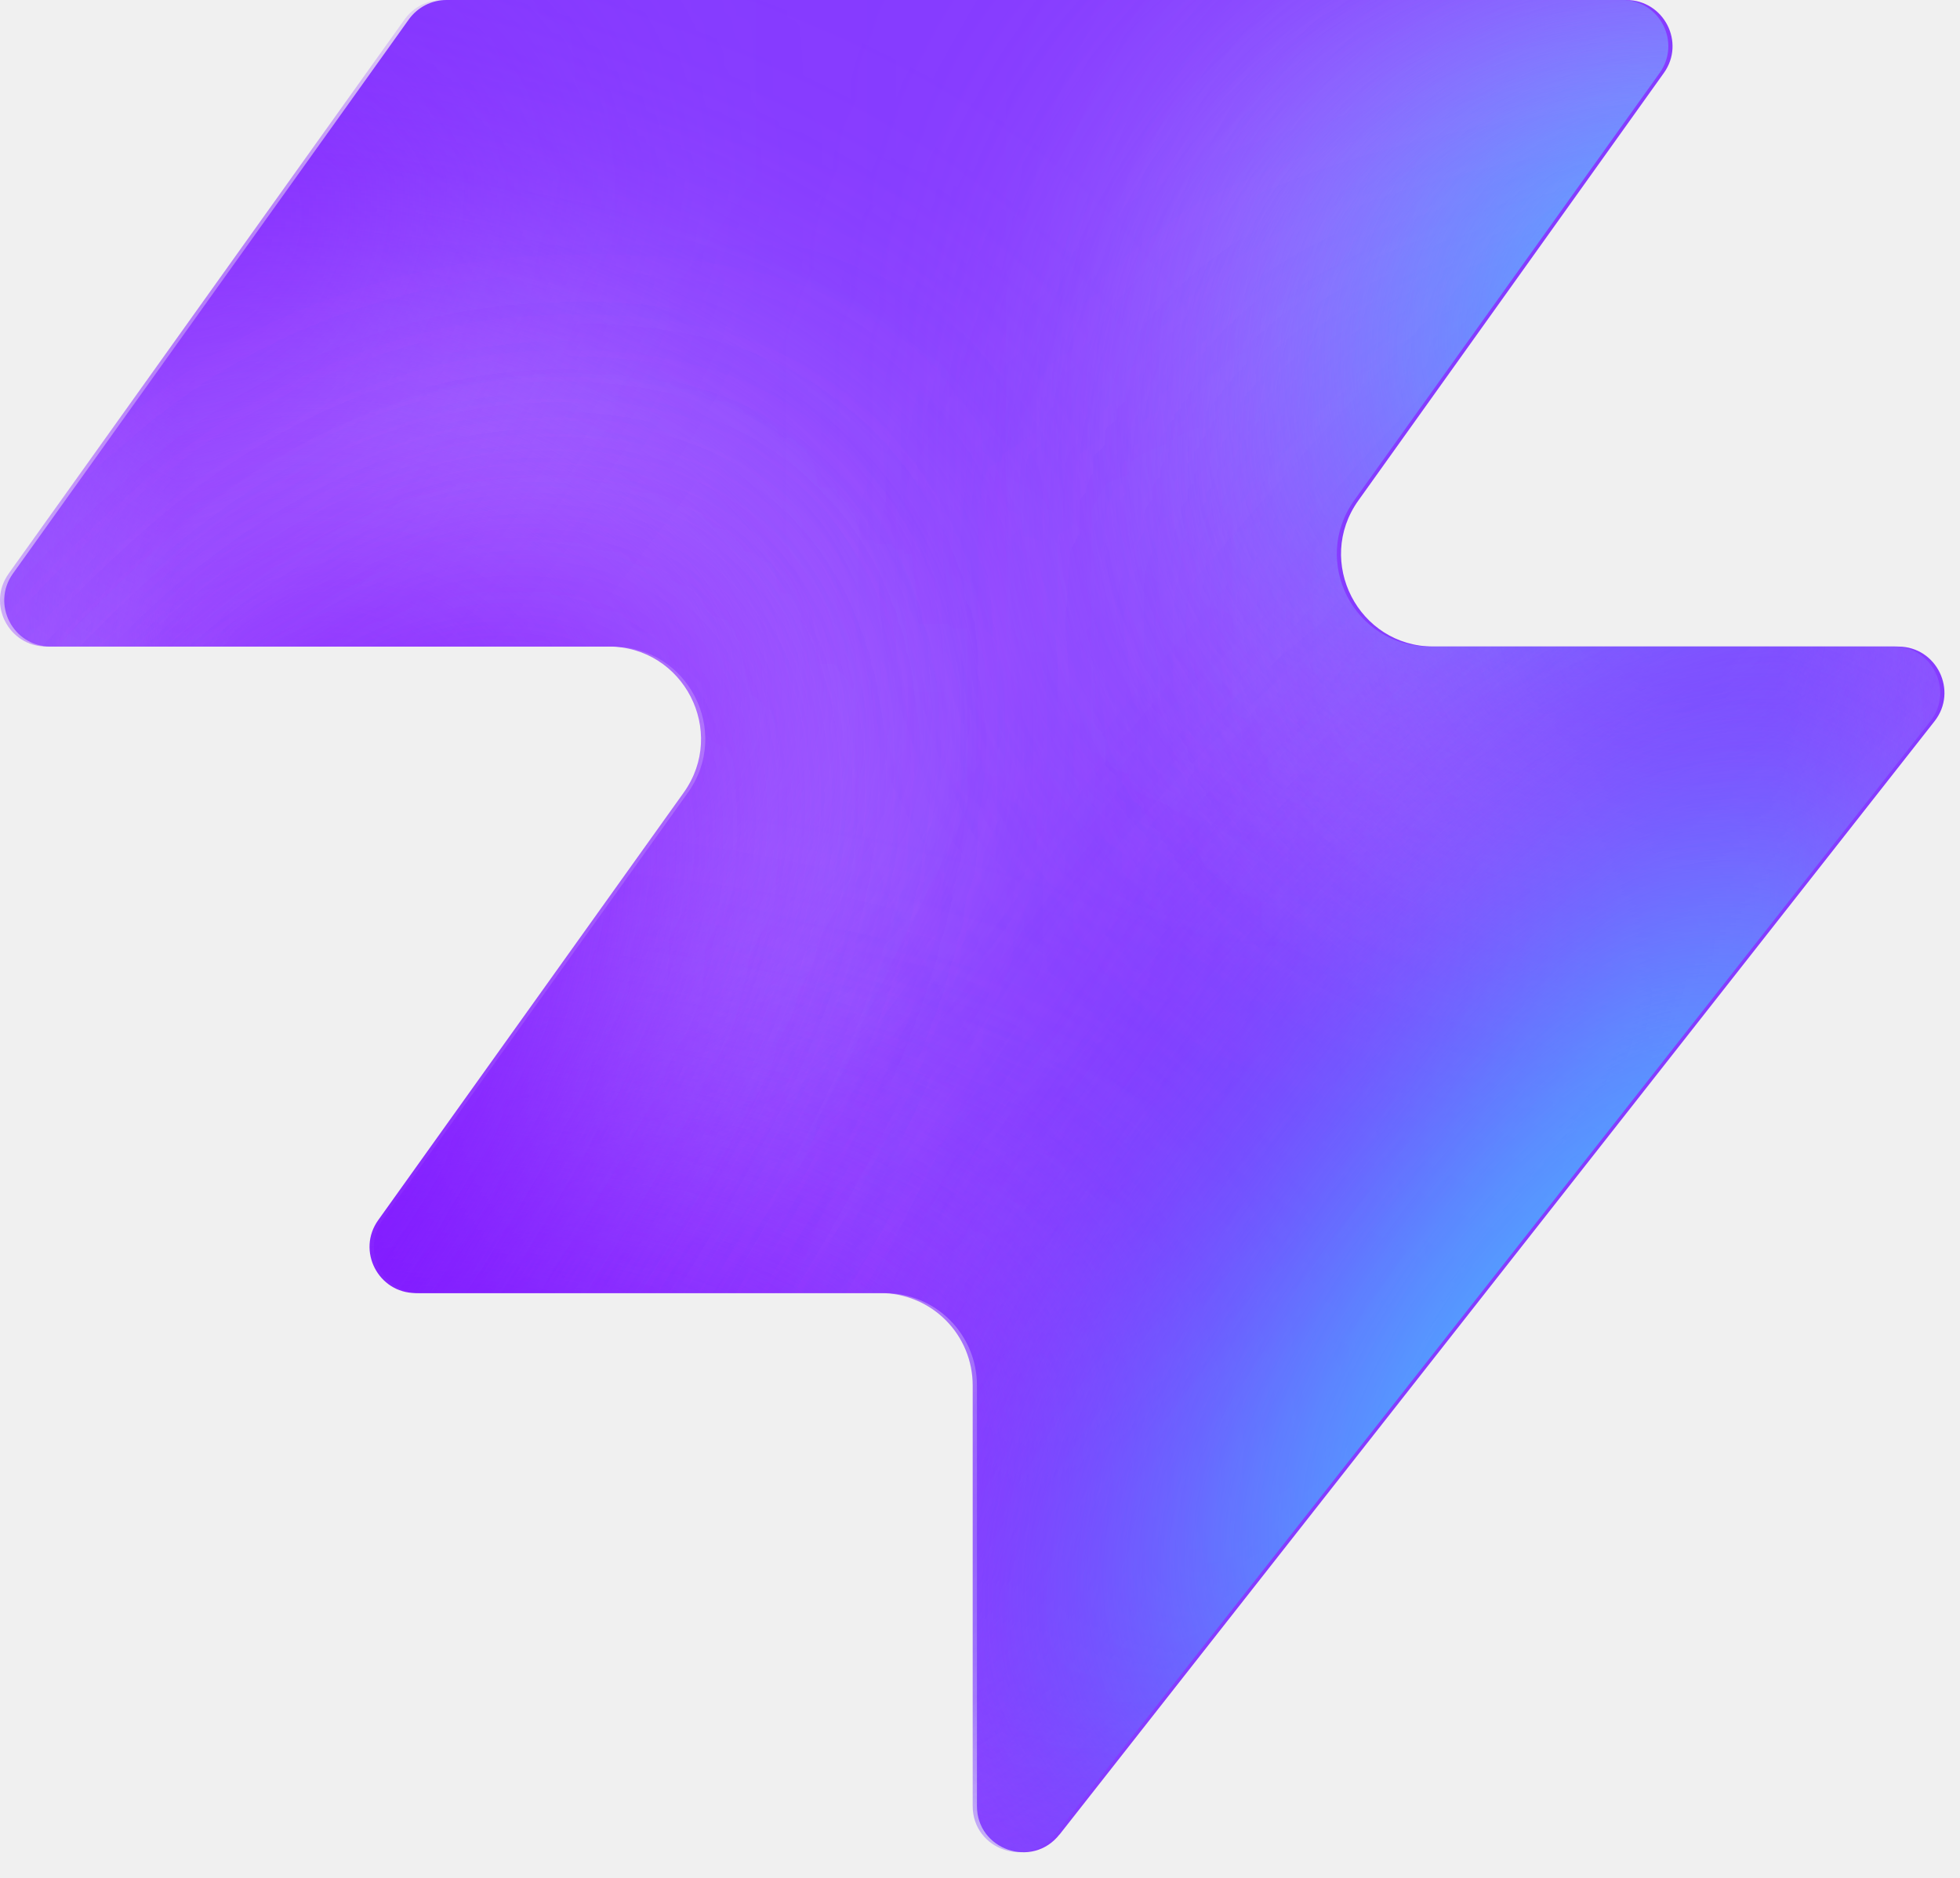
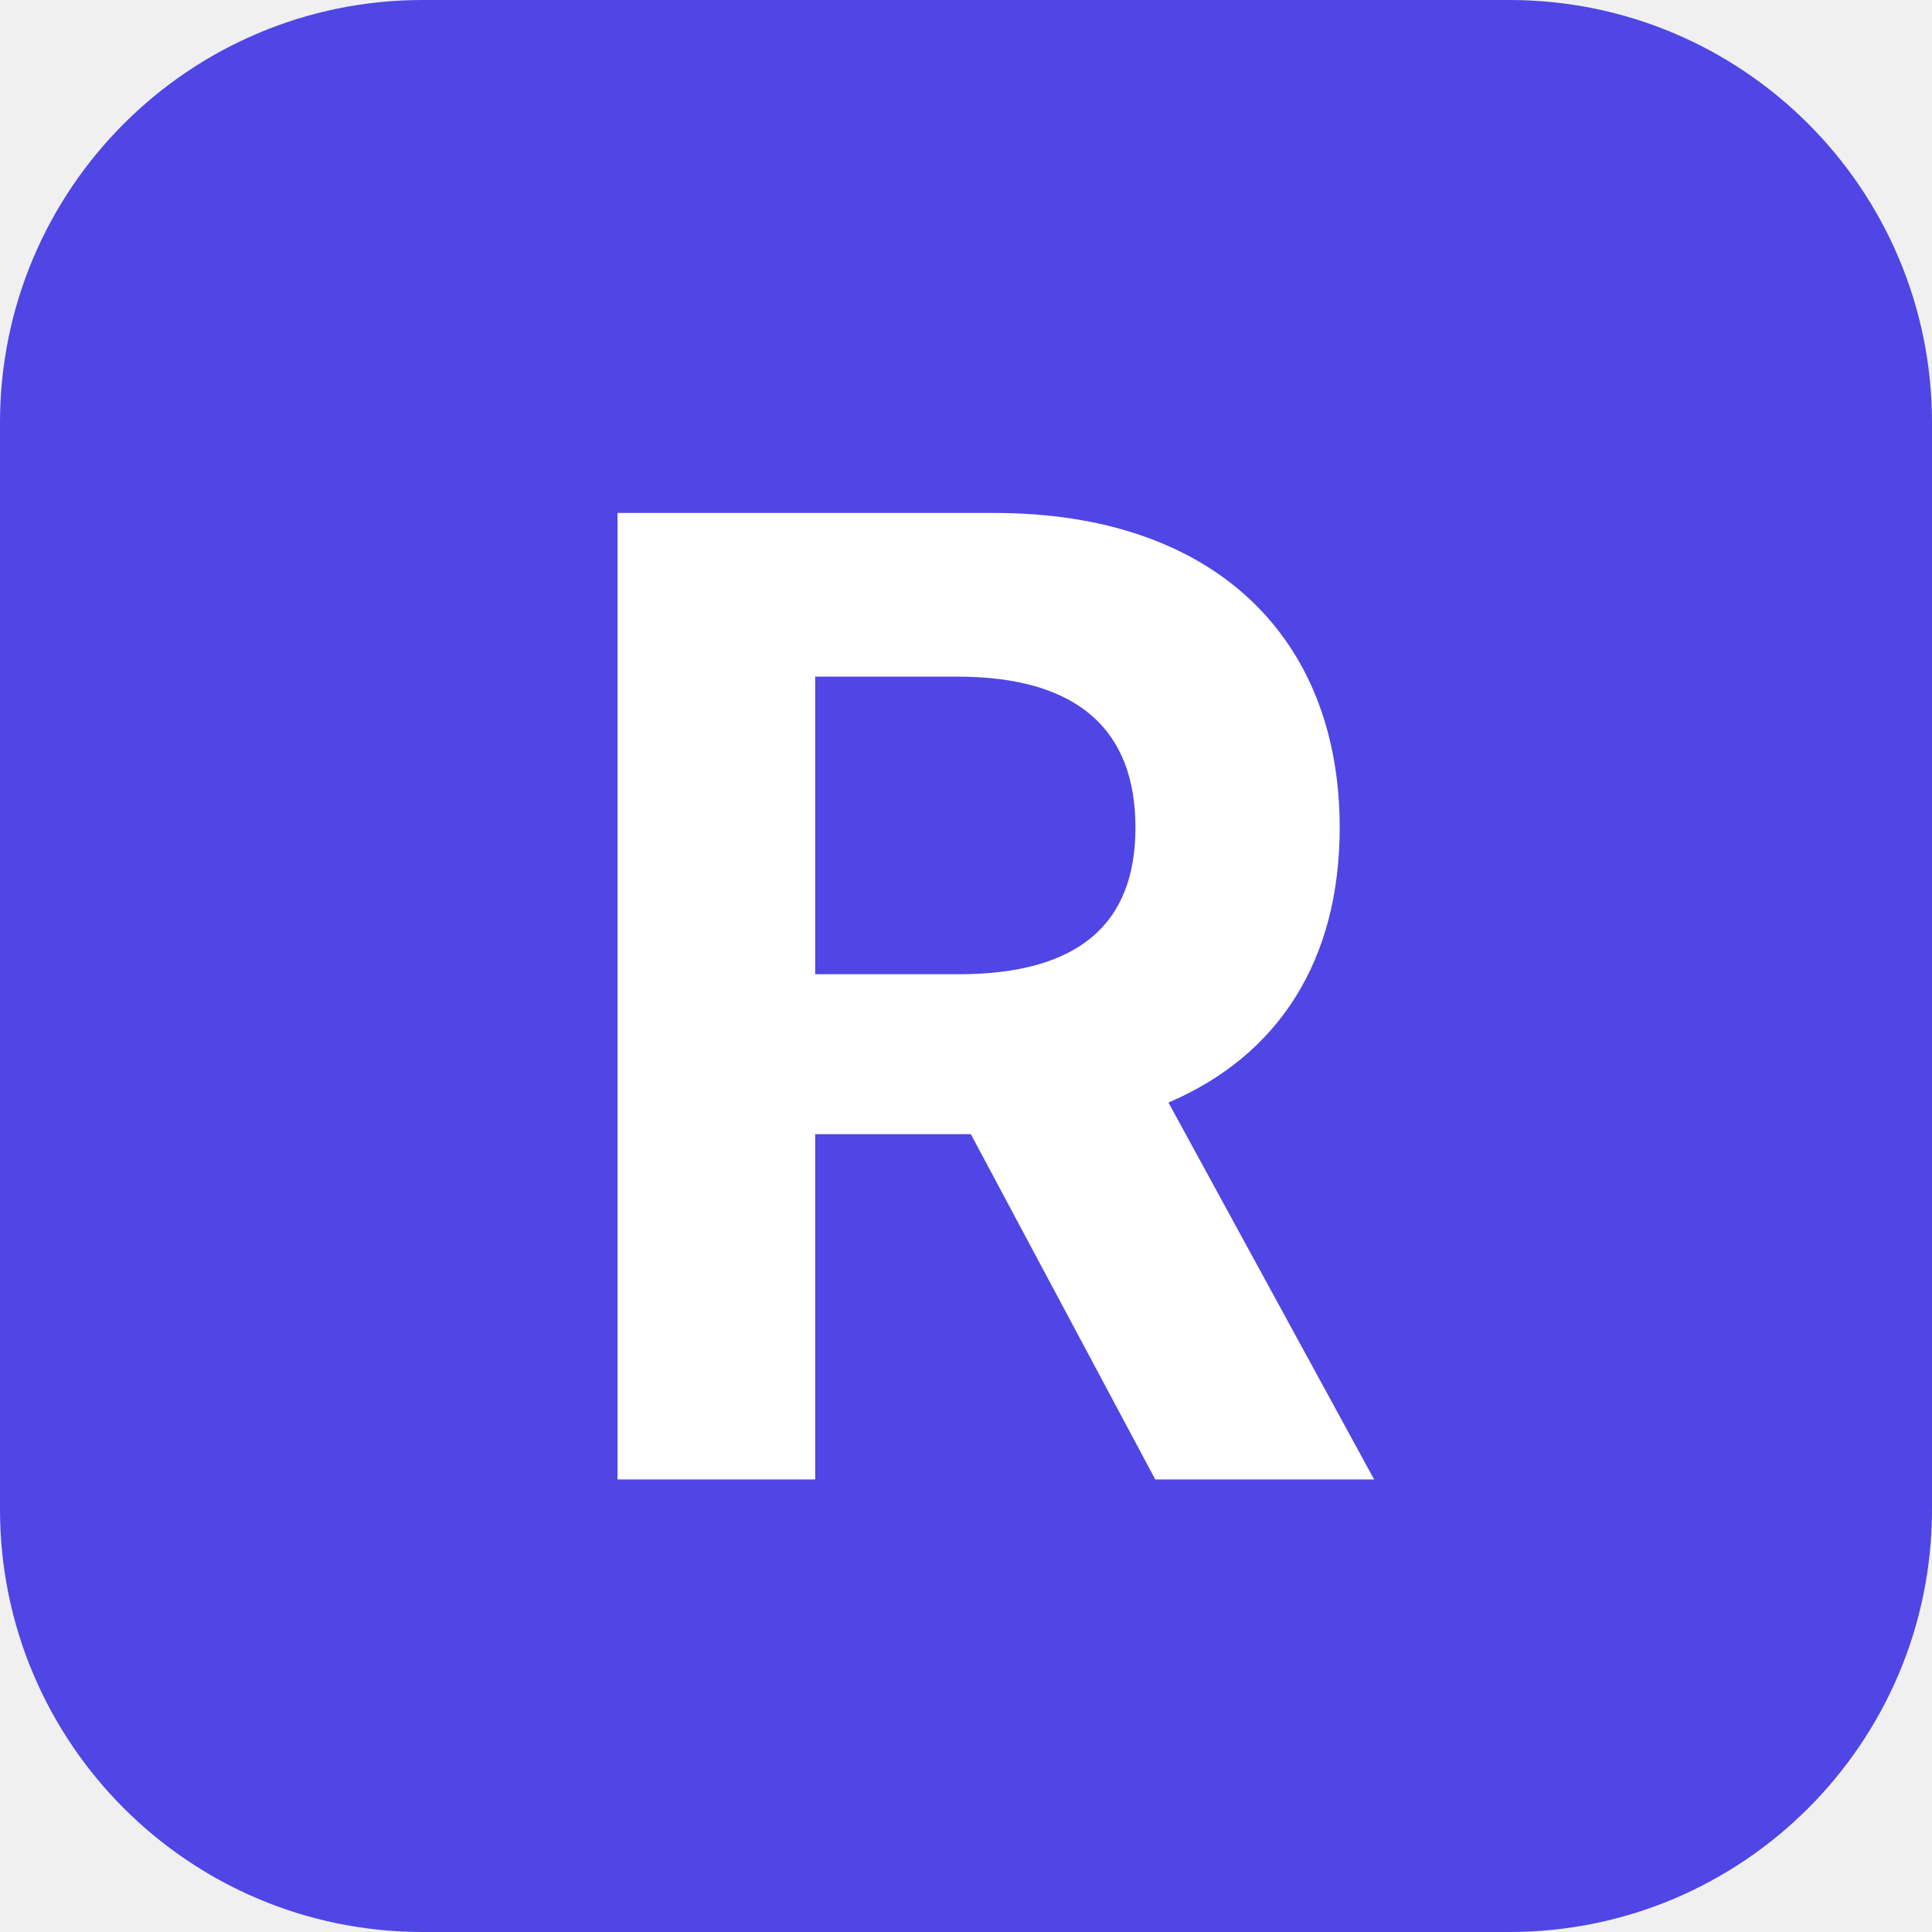
- <svg xmlns="http://www.w3.org/2000/svg" width="48" height="46" fill="none" viewBox="0 0 48 46">
-   <path fill="#863bff" d="M25.946 44.938c-.664.845-2.021.375-2.021-.698V33.937a2.26 2.26 0 0 0-2.262-2.262H10.287c-.92 0-1.456-1.04-.92-1.788l7.48-10.471c1.07-1.497 0-3.578-1.842-3.578H1.237c-.92 0-1.456-1.04-.92-1.788L10.013.474c.214-.297.556-.474.92-.474h28.894c.92 0 1.456 1.04.92 1.788l-7.48 10.471c-1.07 1.498 0 3.579 1.842 3.579h11.377c.943 0 1.473 1.088.89 1.83L25.947 44.94z" style="fill:#863bff;fill:color(display-p3 .525 .23 1);fill-opacity:1" />
-   <mask id="a" width="48" height="46" x="0" y="0" maskUnits="userSpaceOnUse" style="mask-type:alpha">
-     <path fill="#000" d="M25.842 44.938c-.664.844-2.021.375-2.021-.698V33.937a2.26 2.26 0 0 0-2.262-2.262H10.183c-.92 0-1.456-1.04-.92-1.788l7.48-10.471c1.07-1.498 0-3.579-1.842-3.579H1.133c-.92 0-1.456-1.04-.92-1.787L9.91.473c.214-.297.556-.474.92-.474h28.894c.92 0 1.456 1.04.92 1.788l-7.48 10.471c-1.07 1.498 0 3.578 1.842 3.578h11.377c.943 0 1.473 1.088.89 1.832L25.843 44.94z" style="fill:#000;fill-opacity:1" />
-   </mask>
-   <g mask="url(#a)">
-     <g filter="url(#b)">
-       <ellipse cx="5.508" cy="14.704" fill="#ede6ff" rx="5.508" ry="14.704" style="fill:#ede6ff;fill:color(display-p3 .927 .903 1);fill-opacity:1" transform="matrix(.00324 1 1 -.00324 -4.47 31.516)" />
-     </g>
-     <g filter="url(#c)">
-       <ellipse cx="10.399" cy="29.851" fill="#ede6ff" rx="10.399" ry="29.851" style="fill:#ede6ff;fill:color(display-p3 .927 .903 1);fill-opacity:1" transform="matrix(.00324 1 1 -.00324 -39.328 7.883)" />
-     </g>
-     <g filter="url(#d)">
-       <ellipse cx="5.508" cy="30.487" fill="#7e14ff" rx="5.508" ry="30.487" style="fill:#7e14ff;fill:color(display-p3 .492 .077 1);fill-opacity:1" transform="rotate(89.814 -25.913 -14.639)scale(1 -1)" />
-     </g>
-     <g filter="url(#e)">
-       <ellipse cx="5.508" cy="30.599" fill="#7e14ff" rx="5.508" ry="30.599" style="fill:#7e14ff;fill:color(display-p3 .492 .077 1);fill-opacity:1" transform="rotate(89.814 -32.644 -3.334)scale(1 -1)" />
-     </g>
-     <g filter="url(#f)">
-       <ellipse cx="5.508" cy="30.599" fill="#7e14ff" rx="5.508" ry="30.599" style="fill:#7e14ff;fill:color(display-p3 .492 .077 1);fill-opacity:1" transform="matrix(.00324 1 1 -.00324 -34.34 30.47)" />
-     </g>
-     <g filter="url(#g)">
-       <ellipse cx="14.072" cy="22.078" fill="#ede6ff" rx="14.072" ry="22.078" style="fill:#ede6ff;fill:color(display-p3 .927 .903 1);fill-opacity:1" transform="rotate(93.35 24.506 48.493)scale(-1 1)" />
-     </g>
-     <g filter="url(#h)">
-       <ellipse cx="3.47" cy="21.501" fill="#7e14ff" rx="3.47" ry="21.501" style="fill:#7e14ff;fill:color(display-p3 .492 .077 1);fill-opacity:1" transform="rotate(89.009 28.708 47.59)scale(-1 1)" />
-     </g>
-     <g filter="url(#i)">
-       <ellipse cx="3.47" cy="21.501" fill="#7e14ff" rx="3.47" ry="21.501" style="fill:#7e14ff;fill:color(display-p3 .492 .077 1);fill-opacity:1" transform="rotate(89.009 28.708 47.59)scale(-1 1)" />
-     </g>
-     <g filter="url(#j)">
-       <ellipse cx=".387" cy="8.972" fill="#7e14ff" rx="4.407" ry="29.108" style="fill:#7e14ff;fill:color(display-p3 .492 .077 1);fill-opacity:1" transform="rotate(39.51 .387 8.972)" />
-     </g>
-     <g filter="url(#k)">
-       <ellipse cx="47.523" cy="-6.092" fill="#7e14ff" rx="4.407" ry="29.108" style="fill:#7e14ff;fill:color(display-p3 .492 .077 1);fill-opacity:1" transform="rotate(37.892 47.523 -6.092)" />
-     </g>
-     <g filter="url(#l)">
-       <ellipse cx="41.412" cy="6.333" fill="#47bfff" rx="5.971" ry="9.665" style="fill:#47bfff;fill:color(display-p3 .28 .748 1);fill-opacity:1" transform="rotate(37.892 41.412 6.333)" />
-     </g>
-     <g filter="url(#m)">
-       <ellipse cx="-1.879" cy="38.332" fill="#7e14ff" rx="4.407" ry="29.108" style="fill:#7e14ff;fill:color(display-p3 .492 .077 1);fill-opacity:1" transform="rotate(37.892 -1.88 38.332)" />
-     </g>
-     <g filter="url(#n)">
-       <ellipse cx="-1.879" cy="38.332" fill="#7e14ff" rx="4.407" ry="29.108" style="fill:#7e14ff;fill:color(display-p3 .492 .077 1);fill-opacity:1" transform="rotate(37.892 -1.88 38.332)" />
-     </g>
-     <g filter="url(#o)">
-       <ellipse cx="35.651" cy="29.907" fill="#7e14ff" rx="4.407" ry="29.108" style="fill:#7e14ff;fill:color(display-p3 .492 .077 1);fill-opacity:1" transform="rotate(37.892 35.651 29.907)" />
-     </g>
-     <g filter="url(#p)">
-       <ellipse cx="38.418" cy="32.4" fill="#47bfff" rx="5.971" ry="15.297" style="fill:#47bfff;fill:color(display-p3 .28 .748 1);fill-opacity:1" transform="rotate(37.892 38.418 32.4)" />
-     </g>
-   </g>
-   <defs>
-     <filter id="b" width="60.045" height="41.654" x="-19.77" y="16.149" color-interpolation-filters="sRGB" filterUnits="userSpaceOnUse">
-       <feFlood flood-opacity="0" result="BackgroundImageFix" />
-       <feBlend in="SourceGraphic" in2="BackgroundImageFix" result="shape" />
-       <feGaussianBlur result="effect1_foregroundBlur_2002_17158" stdDeviation="7.659" />
-     </filter>
-     <filter id="c" width="90.34" height="51.437" x="-54.613" y="-7.533" color-interpolation-filters="sRGB" filterUnits="userSpaceOnUse">
-       <feFlood flood-opacity="0" result="BackgroundImageFix" />
-       <feBlend in="SourceGraphic" in2="BackgroundImageFix" result="shape" />
-       <feGaussianBlur result="effect1_foregroundBlur_2002_17158" stdDeviation="7.659" />
-     </filter>
-     <filter id="d" width="79.355" height="29.4" x="-49.64" y="2.03" color-interpolation-filters="sRGB" filterUnits="userSpaceOnUse">
-       <feFlood flood-opacity="0" result="BackgroundImageFix" />
-       <feBlend in="SourceGraphic" in2="BackgroundImageFix" result="shape" />
-       <feGaussianBlur result="effect1_foregroundBlur_2002_17158" stdDeviation="4.596" />
-     </filter>
-     <filter id="e" width="79.579" height="29.4" x="-45.045" y="20.029" color-interpolation-filters="sRGB" filterUnits="userSpaceOnUse">
-       <feFlood flood-opacity="0" result="BackgroundImageFix" />
-       <feBlend in="SourceGraphic" in2="BackgroundImageFix" result="shape" />
-       <feGaussianBlur result="effect1_foregroundBlur_2002_17158" stdDeviation="4.596" />
-     </filter>
-     <filter id="f" width="79.579" height="29.4" x="-43.513" y="21.178" color-interpolation-filters="sRGB" filterUnits="userSpaceOnUse">
-       <feFlood flood-opacity="0" result="BackgroundImageFix" />
-       <feBlend in="SourceGraphic" in2="BackgroundImageFix" result="shape" />
-       <feGaussianBlur result="effect1_foregroundBlur_2002_17158" stdDeviation="4.596" />
-     </filter>
-     <filter id="g" width="74.749" height="58.852" x="15.756" y="-17.901" color-interpolation-filters="sRGB" filterUnits="userSpaceOnUse">
-       <feFlood flood-opacity="0" result="BackgroundImageFix" />
-       <feBlend in="SourceGraphic" in2="BackgroundImageFix" result="shape" />
-       <feGaussianBlur result="effect1_foregroundBlur_2002_17158" stdDeviation="7.659" />
-     </filter>
-     <filter id="h" width="61.377" height="25.362" x="23.548" y="2.284" color-interpolation-filters="sRGB" filterUnits="userSpaceOnUse">
-       <feFlood flood-opacity="0" result="BackgroundImageFix" />
-       <feBlend in="SourceGraphic" in2="BackgroundImageFix" result="shape" />
-       <feGaussianBlur result="effect1_foregroundBlur_2002_17158" stdDeviation="4.596" />
-     </filter>
-     <filter id="i" width="61.377" height="25.362" x="23.548" y="2.284" color-interpolation-filters="sRGB" filterUnits="userSpaceOnUse">
-       <feFlood flood-opacity="0" result="BackgroundImageFix" />
-       <feBlend in="SourceGraphic" in2="BackgroundImageFix" result="shape" />
-       <feGaussianBlur result="effect1_foregroundBlur_2002_17158" stdDeviation="4.596" />
-     </filter>
-     <filter id="j" width="56.045" height="63.649" x="-27.636" y="-22.853" color-interpolation-filters="sRGB" filterUnits="userSpaceOnUse">
-       <feFlood flood-opacity="0" result="BackgroundImageFix" />
-       <feBlend in="SourceGraphic" in2="BackgroundImageFix" result="shape" />
-       <feGaussianBlur result="effect1_foregroundBlur_2002_17158" stdDeviation="4.596" />
-     </filter>
-     <filter id="k" width="54.814" height="64.646" x="20.116" y="-38.415" color-interpolation-filters="sRGB" filterUnits="userSpaceOnUse">
-       <feFlood flood-opacity="0" result="BackgroundImageFix" />
-       <feBlend in="SourceGraphic" in2="BackgroundImageFix" result="shape" />
-       <feGaussianBlur result="effect1_foregroundBlur_2002_17158" stdDeviation="4.596" />
-     </filter>
-     <filter id="l" width="33.541" height="35.313" x="24.641" y="-11.323" color-interpolation-filters="sRGB" filterUnits="userSpaceOnUse">
-       <feFlood flood-opacity="0" result="BackgroundImageFix" />
-       <feBlend in="SourceGraphic" in2="BackgroundImageFix" result="shape" />
-       <feGaussianBlur result="effect1_foregroundBlur_2002_17158" stdDeviation="4.596" />
-     </filter>
-     <filter id="m" width="54.814" height="64.646" x="-29.286" y="6.009" color-interpolation-filters="sRGB" filterUnits="userSpaceOnUse">
-       <feFlood flood-opacity="0" result="BackgroundImageFix" />
-       <feBlend in="SourceGraphic" in2="BackgroundImageFix" result="shape" />
-       <feGaussianBlur result="effect1_foregroundBlur_2002_17158" stdDeviation="4.596" />
-     </filter>
-     <filter id="n" width="54.814" height="64.646" x="-29.286" y="6.009" color-interpolation-filters="sRGB" filterUnits="userSpaceOnUse">
-       <feFlood flood-opacity="0" result="BackgroundImageFix" />
-       <feBlend in="SourceGraphic" in2="BackgroundImageFix" result="shape" />
-       <feGaussianBlur result="effect1_foregroundBlur_2002_17158" stdDeviation="4.596" />
-     </filter>
-     <filter id="o" width="54.814" height="64.646" x="8.244" y="-2.416" color-interpolation-filters="sRGB" filterUnits="userSpaceOnUse">
-       <feFlood flood-opacity="0" result="BackgroundImageFix" />
-       <feBlend in="SourceGraphic" in2="BackgroundImageFix" result="shape" />
-       <feGaussianBlur result="effect1_foregroundBlur_2002_17158" stdDeviation="4.596" />
-     </filter>
-     <filter id="p" width="39.409" height="43.623" x="18.713" y="10.588" color-interpolation-filters="sRGB" filterUnits="userSpaceOnUse">
-       <feFlood flood-opacity="0" result="BackgroundImageFix" />
-       <feBlend in="SourceGraphic" in2="BackgroundImageFix" result="shape" />
-       <feGaussianBlur result="effect1_foregroundBlur_2002_17158" stdDeviation="4.596" />
-     </filter>
-   </defs>
+ <svg xmlns="http://www.w3.org/2000/svg" width="64" height="64" viewBox="0 0 64 64">
+   <rect width="64" height="64" rx="14" fill="#4f46e5" />
+   <text x="32" y="33" fill="#ffffff" font-family="Inter, 'Segoe UI', Roboto, Helvetica, Arial, sans-serif" font-size="44" font-weight="700" text-anchor="middle" dominant-baseline="central">R</text>
</svg>
